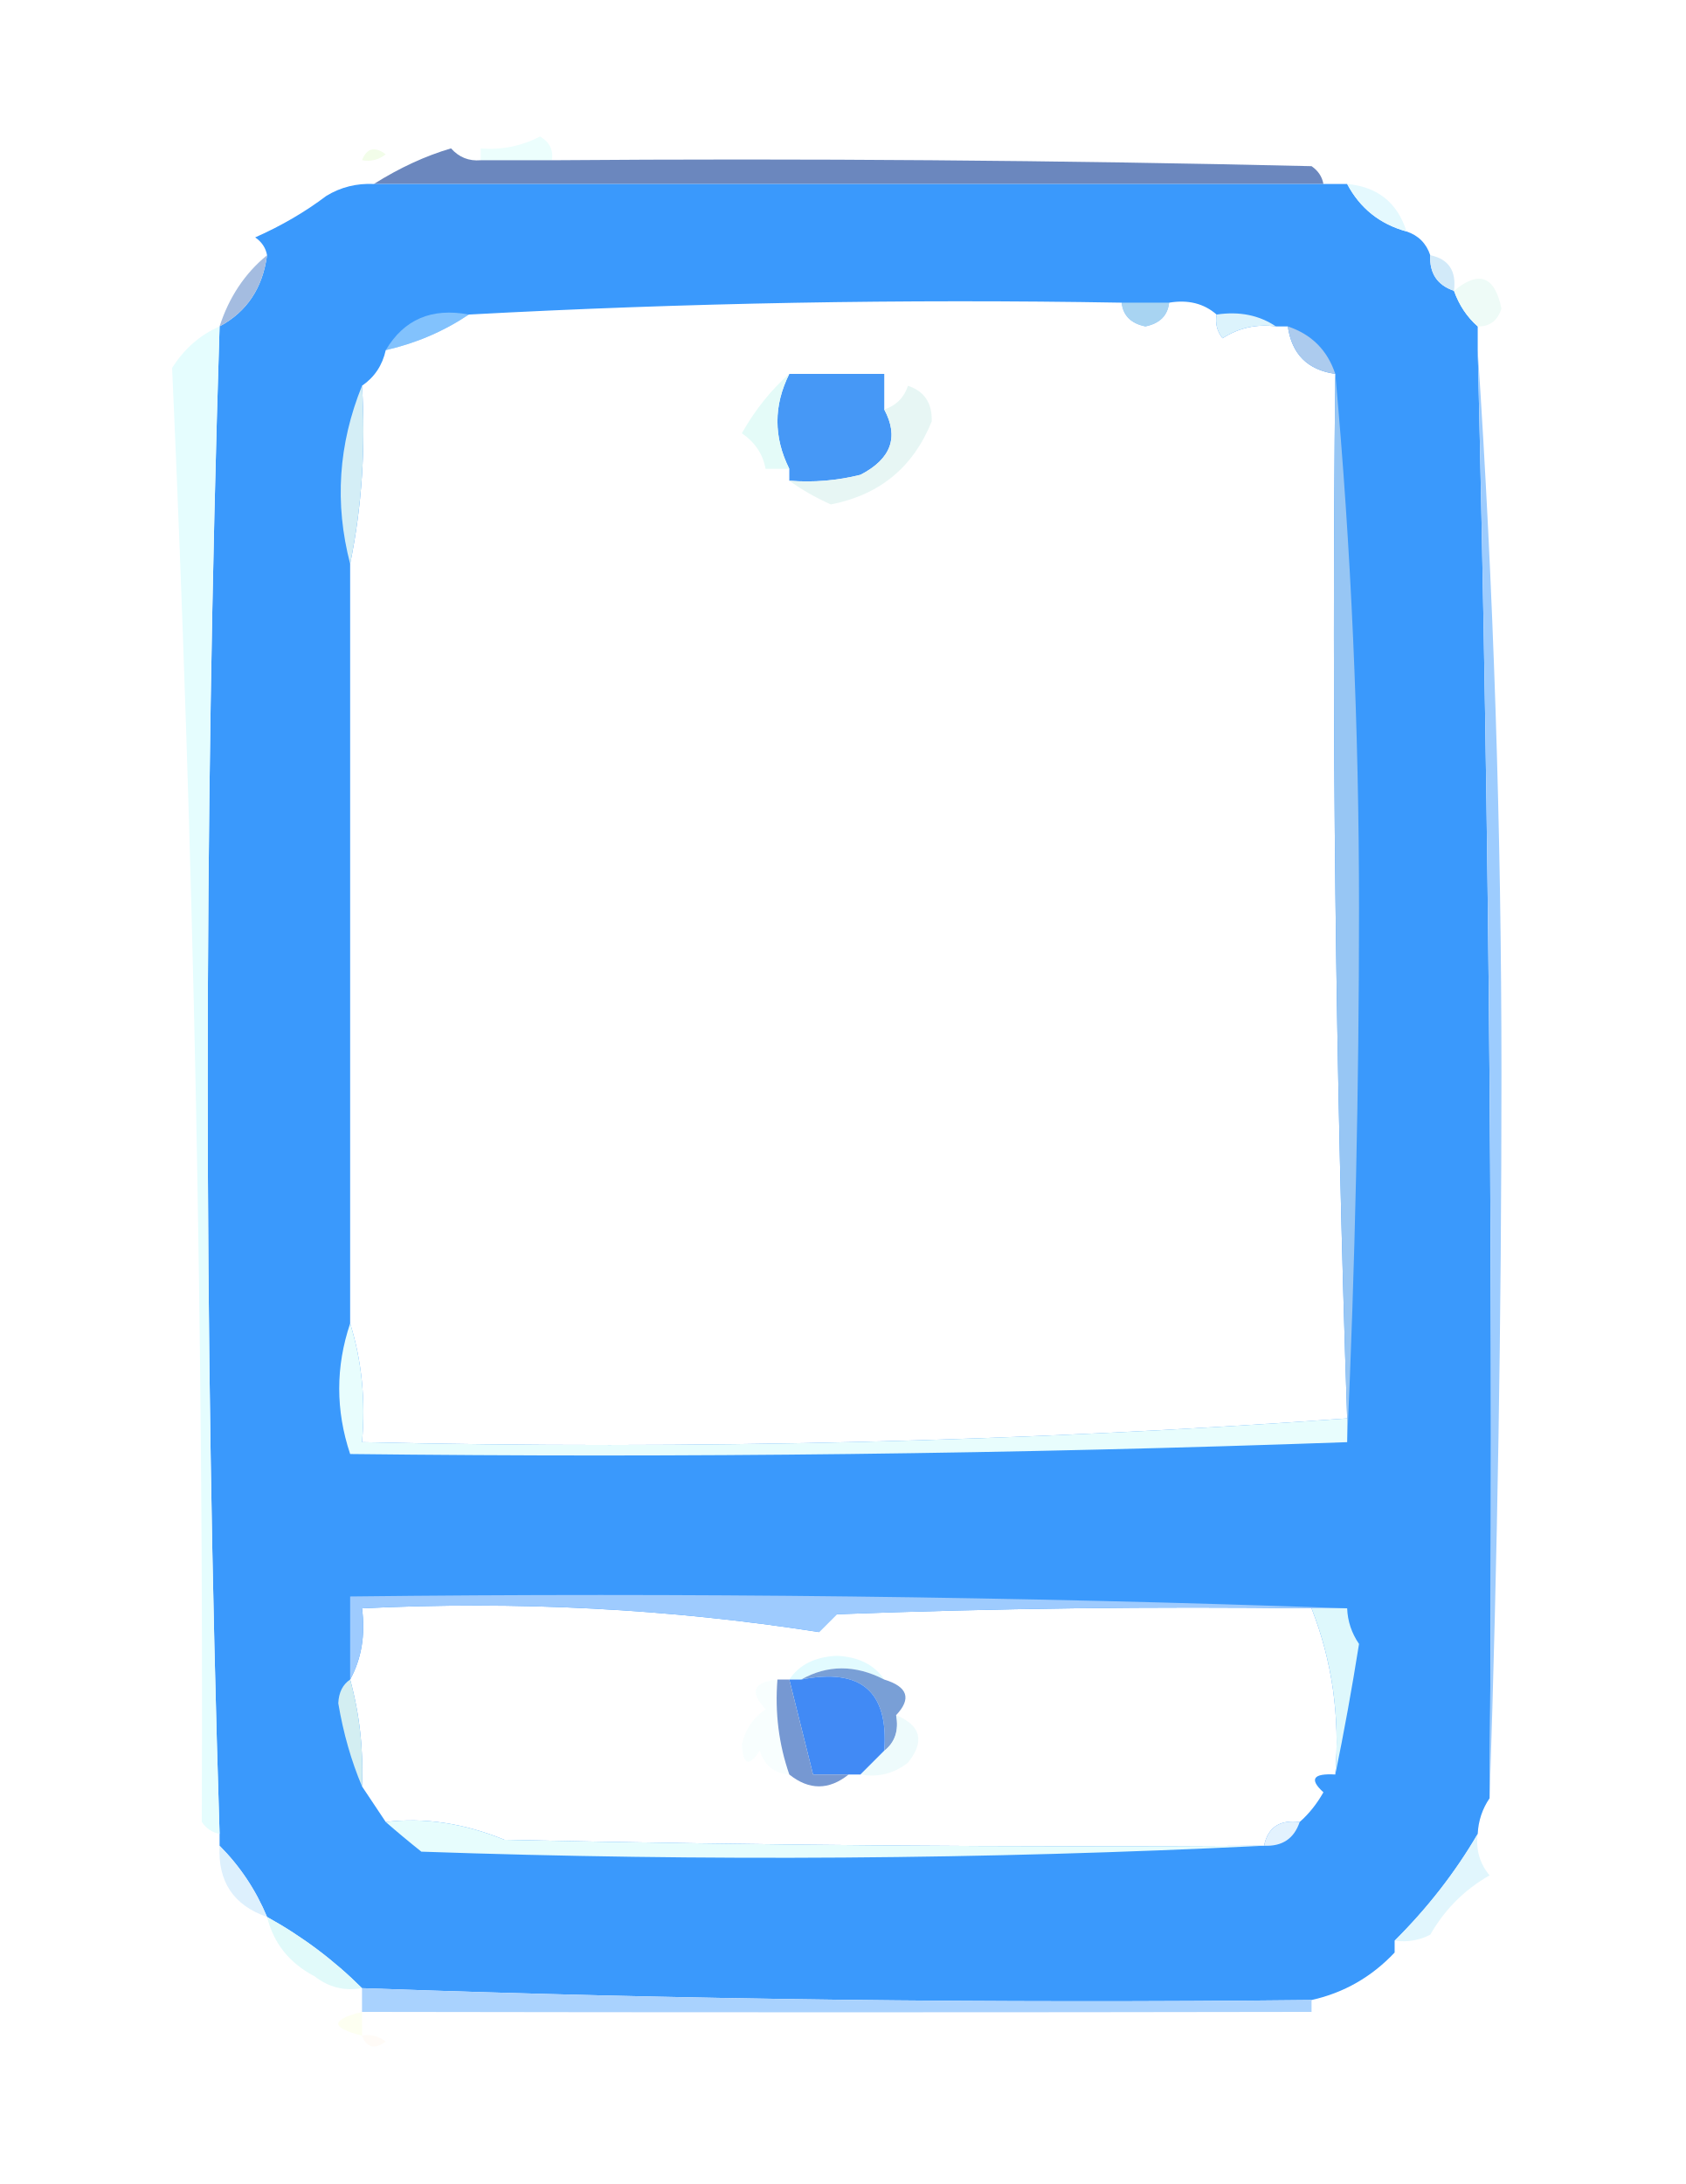
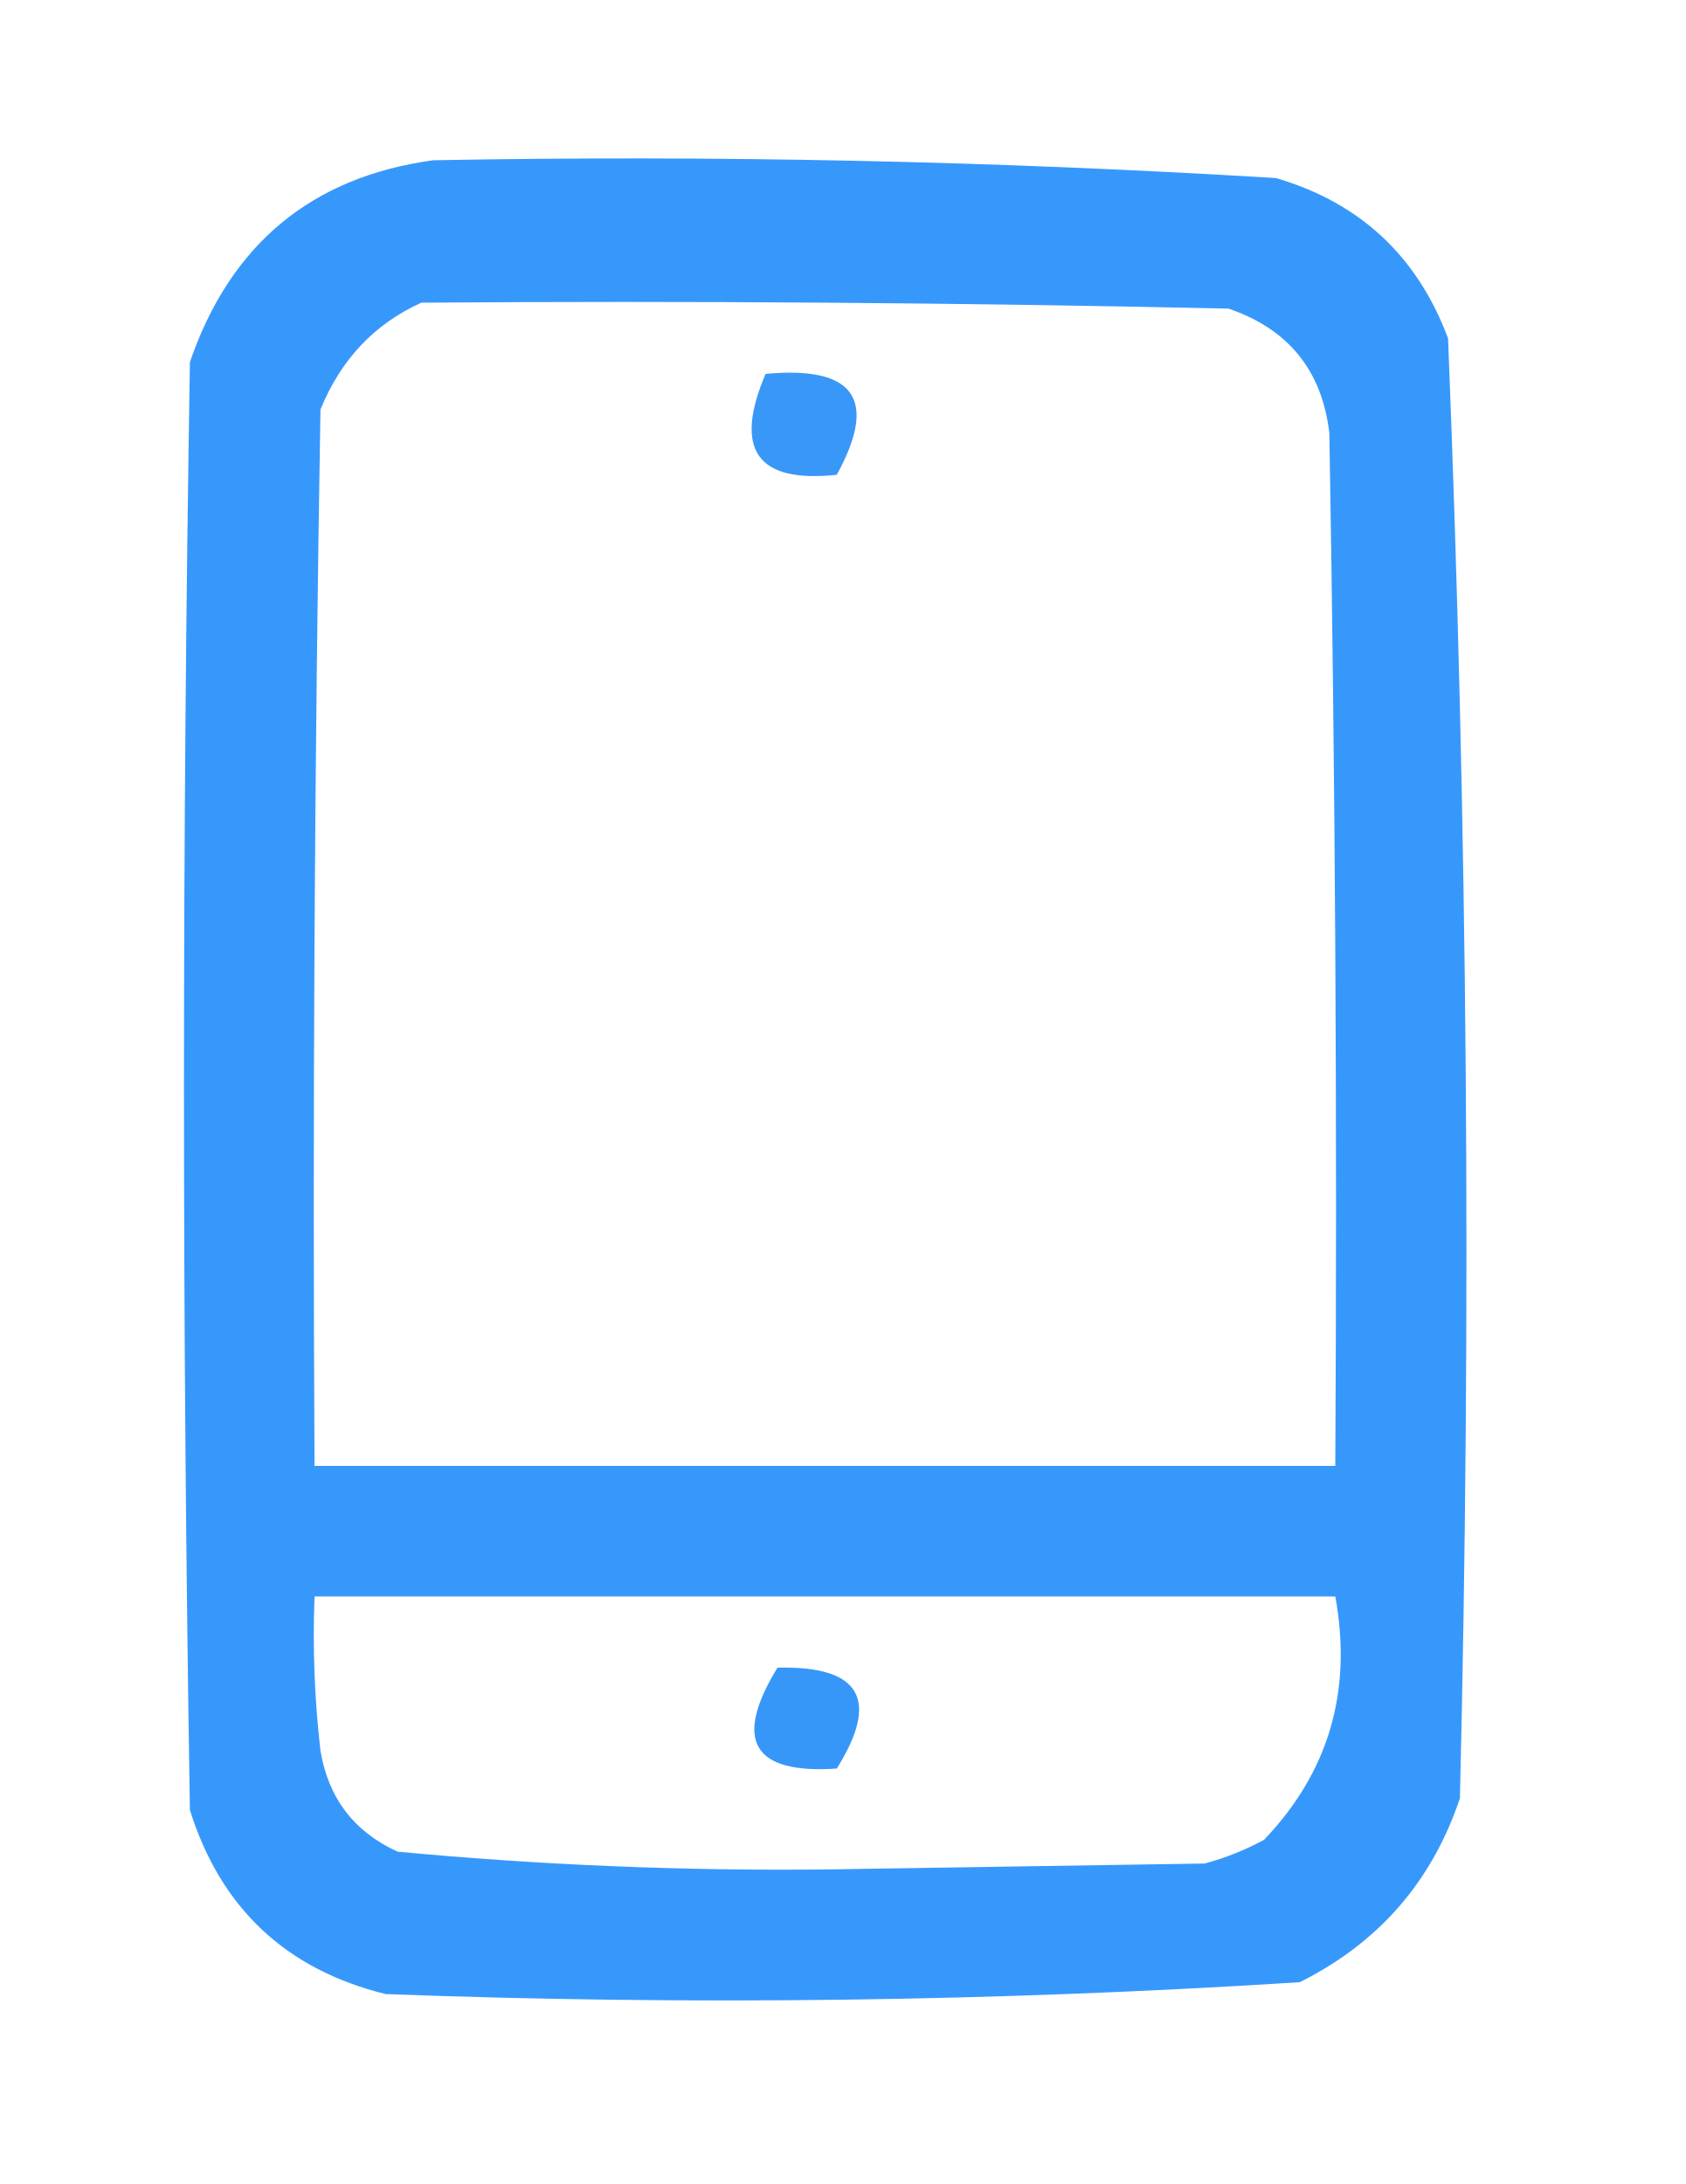
<svg xmlns="http://www.w3.org/2000/svg" version="1.1" width="142px" height="184px" style="shape-rendering:geometricPrecision; text-rendering:geometricPrecision; image-rendering:optimizeQuality; fill-rule:evenodd; clip-rule:evenodd">
  <g>
-     <path style="opacity:0.129" fill="#fdffeb" d="M 31.5,10.5 C 32.833,11.167 32.833,11.167 31.5,10.5 Z" />
+     <path style="opacity:1" fill="#3798fc" d="M 36.5,13.5 C 60.205,13.062 83.872,13.562 107.5,15C 114.573,17.072 119.406,21.572 122,28.5C 123.649,69.441 123.983,110.441 123,151.5C 120.649,158.519 116.149,163.686 109.5,167C 83.883,168.629 58.216,168.963 32.5,168C 24.099,165.932 18.599,160.766 16,152.5C 15.333,111.833 15.333,71.167 16,30.5C 19.416,20.574 26.249,14.908 36.5,13.5 Z M 35.5,25.5 C 58.169,25.333 80.836,25.5 103.5,26C 108.551,27.717 111.385,31.217 112,36.5C 112.5,65.498 112.667,94.498 112.5,123.5C 83.833,123.5 55.167,123.5 26.5,123.5C 26.333,93.832 26.5,64.165 27,34.5C 28.714,30.29 31.547,27.29 35.5,25.5 Z M 26.5,134.5 C 55.167,134.5 83.833,134.5 112.5,134.5C 113.954,142.461 111.954,149.294 106.5,155C 104.913,155.862 103.246,156.529 101.5,157C 90.833,157.167 80.167,157.333 69.5,157.5C 57.446,157.625 45.446,157.125 33.5,156C 29.834,154.332 27.668,151.499 27,147.5C 26.501,143.179 26.334,138.846 26.5,134.5 Z" />
  </g>
  <g>
-     <path style="opacity:1" fill="#eefffe" d="M 40.5,12.5 C 39.833,11.167 39.833,11.167 40.5,12.5 Z" />
+     <path style="opacity:1" fill="#3997f7" d="M 64.5,31.5 C 71.997,30.804 73.997,33.637 70.5,40C 63.781,40.726 61.781,37.892 64.5,31.5 Z" />
  </g>
  <g>
-     <path style="opacity:1" fill="#f2fde9" d="M 30.5,13.5 C 30.897,12.475 31.563,12.308 32.5,13C 31.906,13.464 31.239,13.631 30.5,13.5 Z" />
-   </g>
-   <g>
-     <path style="opacity:0.975" fill="#ecfefd" d="M 46.5,13.5 C 44.5,13.5 42.5,13.5 40.5,13.5C 40.5,13.167 40.5,12.833 40.5,12.5C 42.262,12.643 43.929,12.309 45.5,11.5C 46.297,11.957 46.631,12.624 46.5,13.5 Z" />
-   </g>
-   <g>
-     <path style="opacity:1" fill="#6b87be" d="M 40.5,13.5 C 42.5,13.5 44.5,13.5 46.5,13.5C 67.836,13.333 89.169,13.5 110.5,14C 111.056,14.383 111.389,14.883 111.5,15.5C 84.833,15.5 58.167,15.5 31.5,15.5C 33.67,14.136 35.837,13.136 38,12.5C 38.671,13.252 39.504,13.586 40.5,13.5 Z" />
-   </g>
-   <g>
-     <path style="opacity:0.369" fill="#ebfcfe" d="M 27.5,16.5 C 26.833,15.167 26.833,15.167 27.5,16.5 Z" />
-   </g>
-   <g>
-     <path style="opacity:1" fill="#3a99fc" d="M 31.5,15.5 C 58.167,15.5 84.833,15.5 111.5,15.5C 112.167,15.5 112.833,15.5 113.5,15.5C 114.579,17.543 116.246,18.876 118.5,19.5C 119.5,19.833 120.167,20.5 120.5,21.5C 120.427,23.027 121.094,24.027 122.5,24.5C 122.932,25.709 123.599,26.709 124.5,27.5C 124.5,28.167 124.5,28.833 124.5,29.5C 125.489,70.124 125.822,110.791 125.5,151.5C 124.89,152.391 124.557,153.391 124.5,154.5C 122.608,157.74 120.274,160.74 117.5,163.5C 117.5,163.833 117.5,164.167 117.5,164.5C 115.551,166.563 113.218,167.896 110.5,168.5C 83.808,168.798 57.141,168.465 30.5,167.5C 28.14,165.147 25.474,163.147 22.5,161.5C 21.551,159.223 20.218,157.223 18.5,155.5C 18.5,155.167 18.5,154.833 18.5,154.5C 17.167,112.167 17.167,69.833 18.5,27.5C 20.796,26.267 22.13,24.267 22.5,21.5C 22.389,20.883 22.056,20.383 21.5,20C 23.706,19.023 25.706,17.857 27.5,16.5C 28.708,15.766 30.041,15.433 31.5,15.5 Z M 94.5,25.5 C 94.62,26.586 95.287,27.253 96.5,27.5C 97.713,27.253 98.38,26.586 98.5,25.5C 100.099,25.232 101.432,25.566 102.5,26.5C 102.369,27.239 102.536,27.906 103,28.5C 104.356,27.62 105.856,27.287 107.5,27.5C 107.833,27.5 108.167,27.5 108.5,27.5C 108.833,29.833 110.167,31.167 112.5,31.5C 112.183,60.877 112.516,90.211 113.5,119.5C 86.059,121.478 58.392,122.145 30.5,121.5C 30.813,117.958 30.479,114.625 29.5,111.5C 29.5,90.167 29.5,68.833 29.5,47.5C 30.487,42.695 30.82,37.695 30.5,32.5C 31.551,31.778 32.218,30.778 32.5,29.5C 35.063,28.912 37.396,27.912 39.5,26.5C 57.757,25.514 76.09,25.18 94.5,25.5 Z M 110.5,135.5 C 112.237,139.934 112.904,144.601 112.5,149.5C 110.621,149.393 110.288,149.893 111.5,151C 110.934,151.995 110.267,152.828 109.5,153.5C 107.821,153.285 106.821,153.952 106.5,155.5C 85.373,155.637 64.039,155.47 42.5,155C 39.071,153.602 35.738,153.102 32.5,153.5C 31.833,152.5 31.167,151.5 30.5,150.5C 30.632,147.43 30.299,144.43 29.5,141.5C 30.461,139.735 30.795,137.735 30.5,135.5C 43.582,134.864 56.416,135.531 69,137.5C 69.5,137 70,136.5 70.5,136C 83.829,135.5 97.162,135.333 110.5,135.5 Z" />
-   </g>
-   <g>
-     <path style="opacity:1" fill="#e4f9fe" d="M 113.5,15.5 C 116.069,15.738 117.735,17.071 118.5,19.5C 116.246,18.876 114.579,17.543 113.5,15.5 Z" />
-   </g>
-   <g>
-     <path style="opacity:0.463" fill="#fefbee" d="M 120.5,18.5 C 121.833,19.167 121.833,19.167 120.5,18.5 Z" />
-   </g>
-   <g>
-     <path style="opacity:1" fill="#d2eaf9" d="M 120.5,21.5 C 122.048,21.821 122.715,22.821 122.5,24.5C 121.094,24.027 120.427,23.027 120.5,21.5 Z" />
-   </g>
-   <g>
-     <path style="opacity:1" fill="#a4bce0" d="M 22.5,21.5 C 22.13,24.267 20.796,26.267 18.5,27.5C 19.298,25.034 20.631,23.034 22.5,21.5 Z" />
-   </g>
-   <g>
-     <path style="opacity:0.583" fill="#f7feea" d="M 94.5,25.5 C 95.833,25.5 97.167,25.5 98.5,25.5C 98.38,26.586 97.713,27.253 96.5,27.5C 95.287,27.253 94.62,26.586 94.5,25.5 Z" />
-   </g>
-   <g>
-     <path style="opacity:1" fill="#eefbf7" d="M 124.5,27.5 C 123.599,26.709 122.932,25.709 122.5,24.5C 124.606,22.756 125.939,23.256 126.5,26C 126.164,27.03 125.497,27.53 124.5,27.5 Z" />
-   </g>
-   <g>
-     <path style="opacity:1" fill="#dcf3fc" d="M 102.5,26.5 C 104.415,26.215 106.081,26.549 107.5,27.5C 105.856,27.287 104.356,27.62 103,28.5C 102.536,27.906 102.369,27.239 102.5,26.5 Z" />
-   </g>
-   <g>
-     <path style="opacity:0.439" fill="#ddf6fe" d="M 39.5,26.5 C 37.396,27.912 35.063,28.912 32.5,29.5C 34.036,26.908 36.37,25.908 39.5,26.5 Z" />
-   </g>
-   <g>
-     <path style="opacity:1" fill="#accbee" d="M 108.5,27.5 C 110.5,28.167 111.833,29.5 112.5,31.5C 110.167,31.167 108.833,29.833 108.5,27.5 Z" />
-   </g>
-   <g>
-     <path style="opacity:1" fill="#4698f6" d="M 66.5,31.5 C 69.167,31.5 71.833,31.5 74.5,31.5C 74.5,32.5 74.5,33.5 74.5,34.5C 75.749,36.828 75.082,38.662 72.5,40C 70.527,40.495 68.527,40.662 66.5,40.5C 66.5,40.167 66.5,39.833 66.5,39.5C 65.167,36.833 65.167,34.167 66.5,31.5 Z" />
-   </g>
-   <g>
-     <path style="opacity:1" fill="#e4fbf8" d="M 66.5,31.5 C 65.167,34.167 65.167,36.833 66.5,39.5C 65.833,39.5 65.167,39.5 64.5,39.5C 64.279,38.265 63.612,37.265 62.5,36.5C 63.632,34.511 64.965,32.844 66.5,31.5 Z" />
-   </g>
-   <g>
-     <path style="opacity:0.963" fill="#e6f6f4" d="M 76.5,32.5 C 77.88,32.962 78.547,33.962 78.5,35.5C 76.947,39.363 74.114,41.697 70,42.5C 68.698,41.915 67.531,41.248 66.5,40.5C 68.527,40.662 70.527,40.495 72.5,40C 75.082,38.662 75.749,36.828 74.5,34.5C 75.5,34.167 76.167,33.5 76.5,32.5 Z" />
-   </g>
-   <g>
-     <path style="opacity:1" fill="#9dccfe" d="M 124.5,29.5 C 125.833,49.489 126.5,69.822 126.5,90.5C 126.5,111.003 126.167,131.336 125.5,151.5C 125.822,110.791 125.489,70.124 124.5,29.5 Z" />
-   </g>
-   <g>
-     <path style="opacity:1" fill="#d4eef6" d="M 30.5,32.5 C 30.82,37.695 30.487,42.695 29.5,47.5C 28.174,42.421 28.507,37.421 30.5,32.5 Z" />
-   </g>
-   <g>
-     <path style="opacity:1" fill="#e5fdfe" d="M 18.5,27.5 C 17.167,69.833 17.167,112.167 18.5,154.5C 17.883,154.389 17.383,154.056 17,153.5C 17.158,112.448 16.325,71.615 14.5,31C 15.532,29.373 16.866,28.207 18.5,27.5 Z" />
-   </g>
-   <g>
-     <path style="opacity:1" fill="#97c6f4" d="M 112.5,31.5 C 113.833,46.151 114.499,61.151 114.5,76.5C 114.5,91.67 114.167,106.67 113.5,121.5C 113.5,120.833 113.5,120.167 113.5,119.5C 112.516,90.211 112.183,60.877 112.5,31.5 Z" />
-   </g>
-   <g>
-     <path style="opacity:1" fill="#e8fdfd" d="M 29.5,111.5 C 30.479,114.625 30.813,117.958 30.5,121.5C 58.392,122.145 86.059,121.478 113.5,119.5C 113.5,120.167 113.5,120.833 113.5,121.5C 85.672,122.498 57.672,122.831 29.5,122.5C 28.272,118.816 28.272,115.15 29.5,111.5 Z" />
-   </g>
-   <g>
-     <path style="opacity:1" fill="#9ecbfe" d="M 113.5,135.5 C 112.5,135.5 111.5,135.5 110.5,135.5C 97.162,135.333 83.829,135.5 70.5,136C 70,136.5 69.5,137 69,137.5C 56.416,135.531 43.582,134.864 30.5,135.5C 30.795,137.735 30.461,139.735 29.5,141.5C 29.5,139.167 29.5,136.833 29.5,134.5C 57.672,134.169 85.672,134.502 113.5,135.5 Z" />
-   </g>
-   <g>
-     <path style="opacity:1" fill="#def8fc" d="M 110.5,135.5 C 111.5,135.5 112.5,135.5 113.5,135.5C 113.539,136.583 113.873,137.583 114.5,138.5C 113.896,142.303 113.23,145.969 112.5,149.5C 112.904,144.601 112.237,139.934 110.5,135.5 Z" />
-   </g>
-   <g>
-     <path style="opacity:1" fill="#e2fbff" d="M 74.5,141.5 C 72.059,140.244 69.726,140.244 67.5,141.5C 67.167,141.5 66.833,141.5 66.5,141.5C 67.334,140.252 68.667,139.585 70.5,139.5C 72.333,139.585 73.666,140.252 74.5,141.5 Z" />
-   </g>
-   <g>
-     <path style="opacity:1" fill="#799fd6" d="M 67.5,141.5 C 69.726,140.244 72.059,140.244 74.5,141.5C 76.481,142.105 76.815,143.105 75.5,144.5C 75.737,145.791 75.404,146.791 74.5,147.5C 74.875,142.505 72.542,140.505 67.5,141.5 Z" />
-   </g>
-   <g>
-     <path style="opacity:1" fill="#d3eef2" d="M 29.5,141.5 C 30.299,144.43 30.632,147.43 30.5,150.5C 29.596,148.362 28.929,146.029 28.5,143.5C 28.543,142.584 28.876,141.917 29.5,141.5 Z" />
-   </g>
-   <g>
-     <path style="opacity:0.316" fill="#eafdfd" d="M 65.5,141.5 C 65.279,144.279 65.612,146.946 66.5,149.5C 65.25,149.423 64.417,148.756 64,147.5C 63.111,148.888 62.611,148.722 62.5,147C 62.759,145.739 63.426,144.739 64.5,144C 63.117,142.539 63.451,141.706 65.5,141.5 Z" />
-   </g>
-   <g>
-     <path style="opacity:1" fill="#418af5" d="M 66.5,141.5 C 66.833,141.5 67.167,141.5 67.5,141.5C 72.542,140.505 74.875,142.505 74.5,147.5C 73.833,148.167 73.167,148.833 72.5,149.5C 72.167,149.5 71.833,149.5 71.5,149.5C 70.5,149.5 69.5,149.5 68.5,149.5C 67.833,146.833 67.167,144.167 66.5,141.5 Z" />
-   </g>
-   <g>
-     <path style="opacity:1" fill="#7698d2" d="M 65.5,141.5 C 65.833,141.5 66.167,141.5 66.5,141.5C 67.167,144.167 67.833,146.833 68.5,149.5C 69.5,149.5 70.5,149.5 71.5,149.5C 69.833,150.833 68.167,150.833 66.5,149.5C 65.612,146.946 65.279,144.279 65.5,141.5 Z" />
-   </g>
-   <g>
-     <path style="opacity:0.663" fill="#e6f9fa" d="M 75.5,144.5 C 77.599,145.37 77.932,146.703 76.5,148.5C 75.311,149.429 73.978,149.762 72.5,149.5C 73.167,148.833 73.833,148.167 74.5,147.5C 75.404,146.791 75.737,145.791 75.5,144.5 Z" />
-   </g>
-   <g>
-     <path style="opacity:1" fill="#e3f2fe" d="M 109.5,153.5 C 109.027,154.906 108.027,155.573 106.5,155.5C 106.821,153.952 107.821,153.285 109.5,153.5 Z" />
-   </g>
-   <g>
-     <path style="opacity:0.997" fill="#e7fdfd" d="M 106.5,155.5 C 83.004,156.663 59.337,156.83 35.5,156C 34.429,155.148 33.429,154.315 32.5,153.5C 35.738,153.102 39.071,153.602 42.5,155C 64.039,155.47 85.373,155.637 106.5,155.5 Z" />
-   </g>
-   <g>
-     <path style="opacity:0.902" fill="#d9eefd" d="M 18.5,155.5 C 20.218,157.223 21.551,159.223 22.5,161.5C 19.675,160.522 18.342,158.522 18.5,155.5 Z" />
-   </g>
-   <g>
-     <path style="opacity:0.775" fill="#d9f4fc" d="M 124.5,154.5 C 124.33,155.822 124.663,156.989 125.5,158C 123.395,159.193 121.728,160.86 120.5,163C 119.552,163.483 118.552,163.649 117.5,163.5C 120.274,160.74 122.608,157.74 124.5,154.5 Z" />
-   </g>
-   <g>
-     <path style="opacity:0.902" fill="#def9fa" d="M 22.5,161.5 C 25.474,163.147 28.14,165.147 30.5,167.5C 29.022,167.762 27.689,167.429 26.5,166.5C 24.389,165.395 23.055,163.729 22.5,161.5 Z" />
-   </g>
-   <g>
-     <path style="opacity:0.282" fill="#eef7fe" d="M 117.5,164.5 C 118.833,165.167 118.833,165.167 117.5,164.5 Z" />
-   </g>
-   <g>
-     <path style="opacity:1" fill="#a9d2fe" d="M 30.5,167.5 C 57.141,168.465 83.808,168.798 110.5,168.5C 110.5,168.833 110.5,169.167 110.5,169.5C 84.317,169.548 57.651,169.548 30.5,169.5C 30.5,168.833 30.5,168.167 30.5,167.5 Z" />
-   </g>
-   <g>
-     <path style="opacity:0.795" fill="#fdffee" d="M 30.5,169.5 C 30.5,170.167 30.5,170.833 30.5,171.5C 27.833,170.833 27.833,170.167 30.5,169.5 Z" />
-   </g>
-   <g>
-     <path style="opacity:0.035" fill="#fefaee" d="M 110.5,169.5 C 111.833,170.167 111.833,170.167 110.5,169.5 Z" />
-   </g>
-   <g>
-     <path style="opacity:0.382" fill="#fff5ea" d="M 30.5,171.5 C 31.239,171.369 31.906,171.536 32.5,172C 31.563,172.692 30.897,172.525 30.5,171.5 Z" />
-   </g>
-   <g>
-     <path style="opacity:0.243" fill="#fefaee" d="M 35.5,171.5 C 36.833,172.167 36.833,172.167 35.5,171.5 Z" />
+     <path style="opacity:1" fill="#3697f9" d="M 65.5,140.5 C 72.486,140.331 74.153,143.164 70.5,149C 63.416,149.475 61.749,146.642 65.5,140.5 Z" />
  </g>
</svg>
